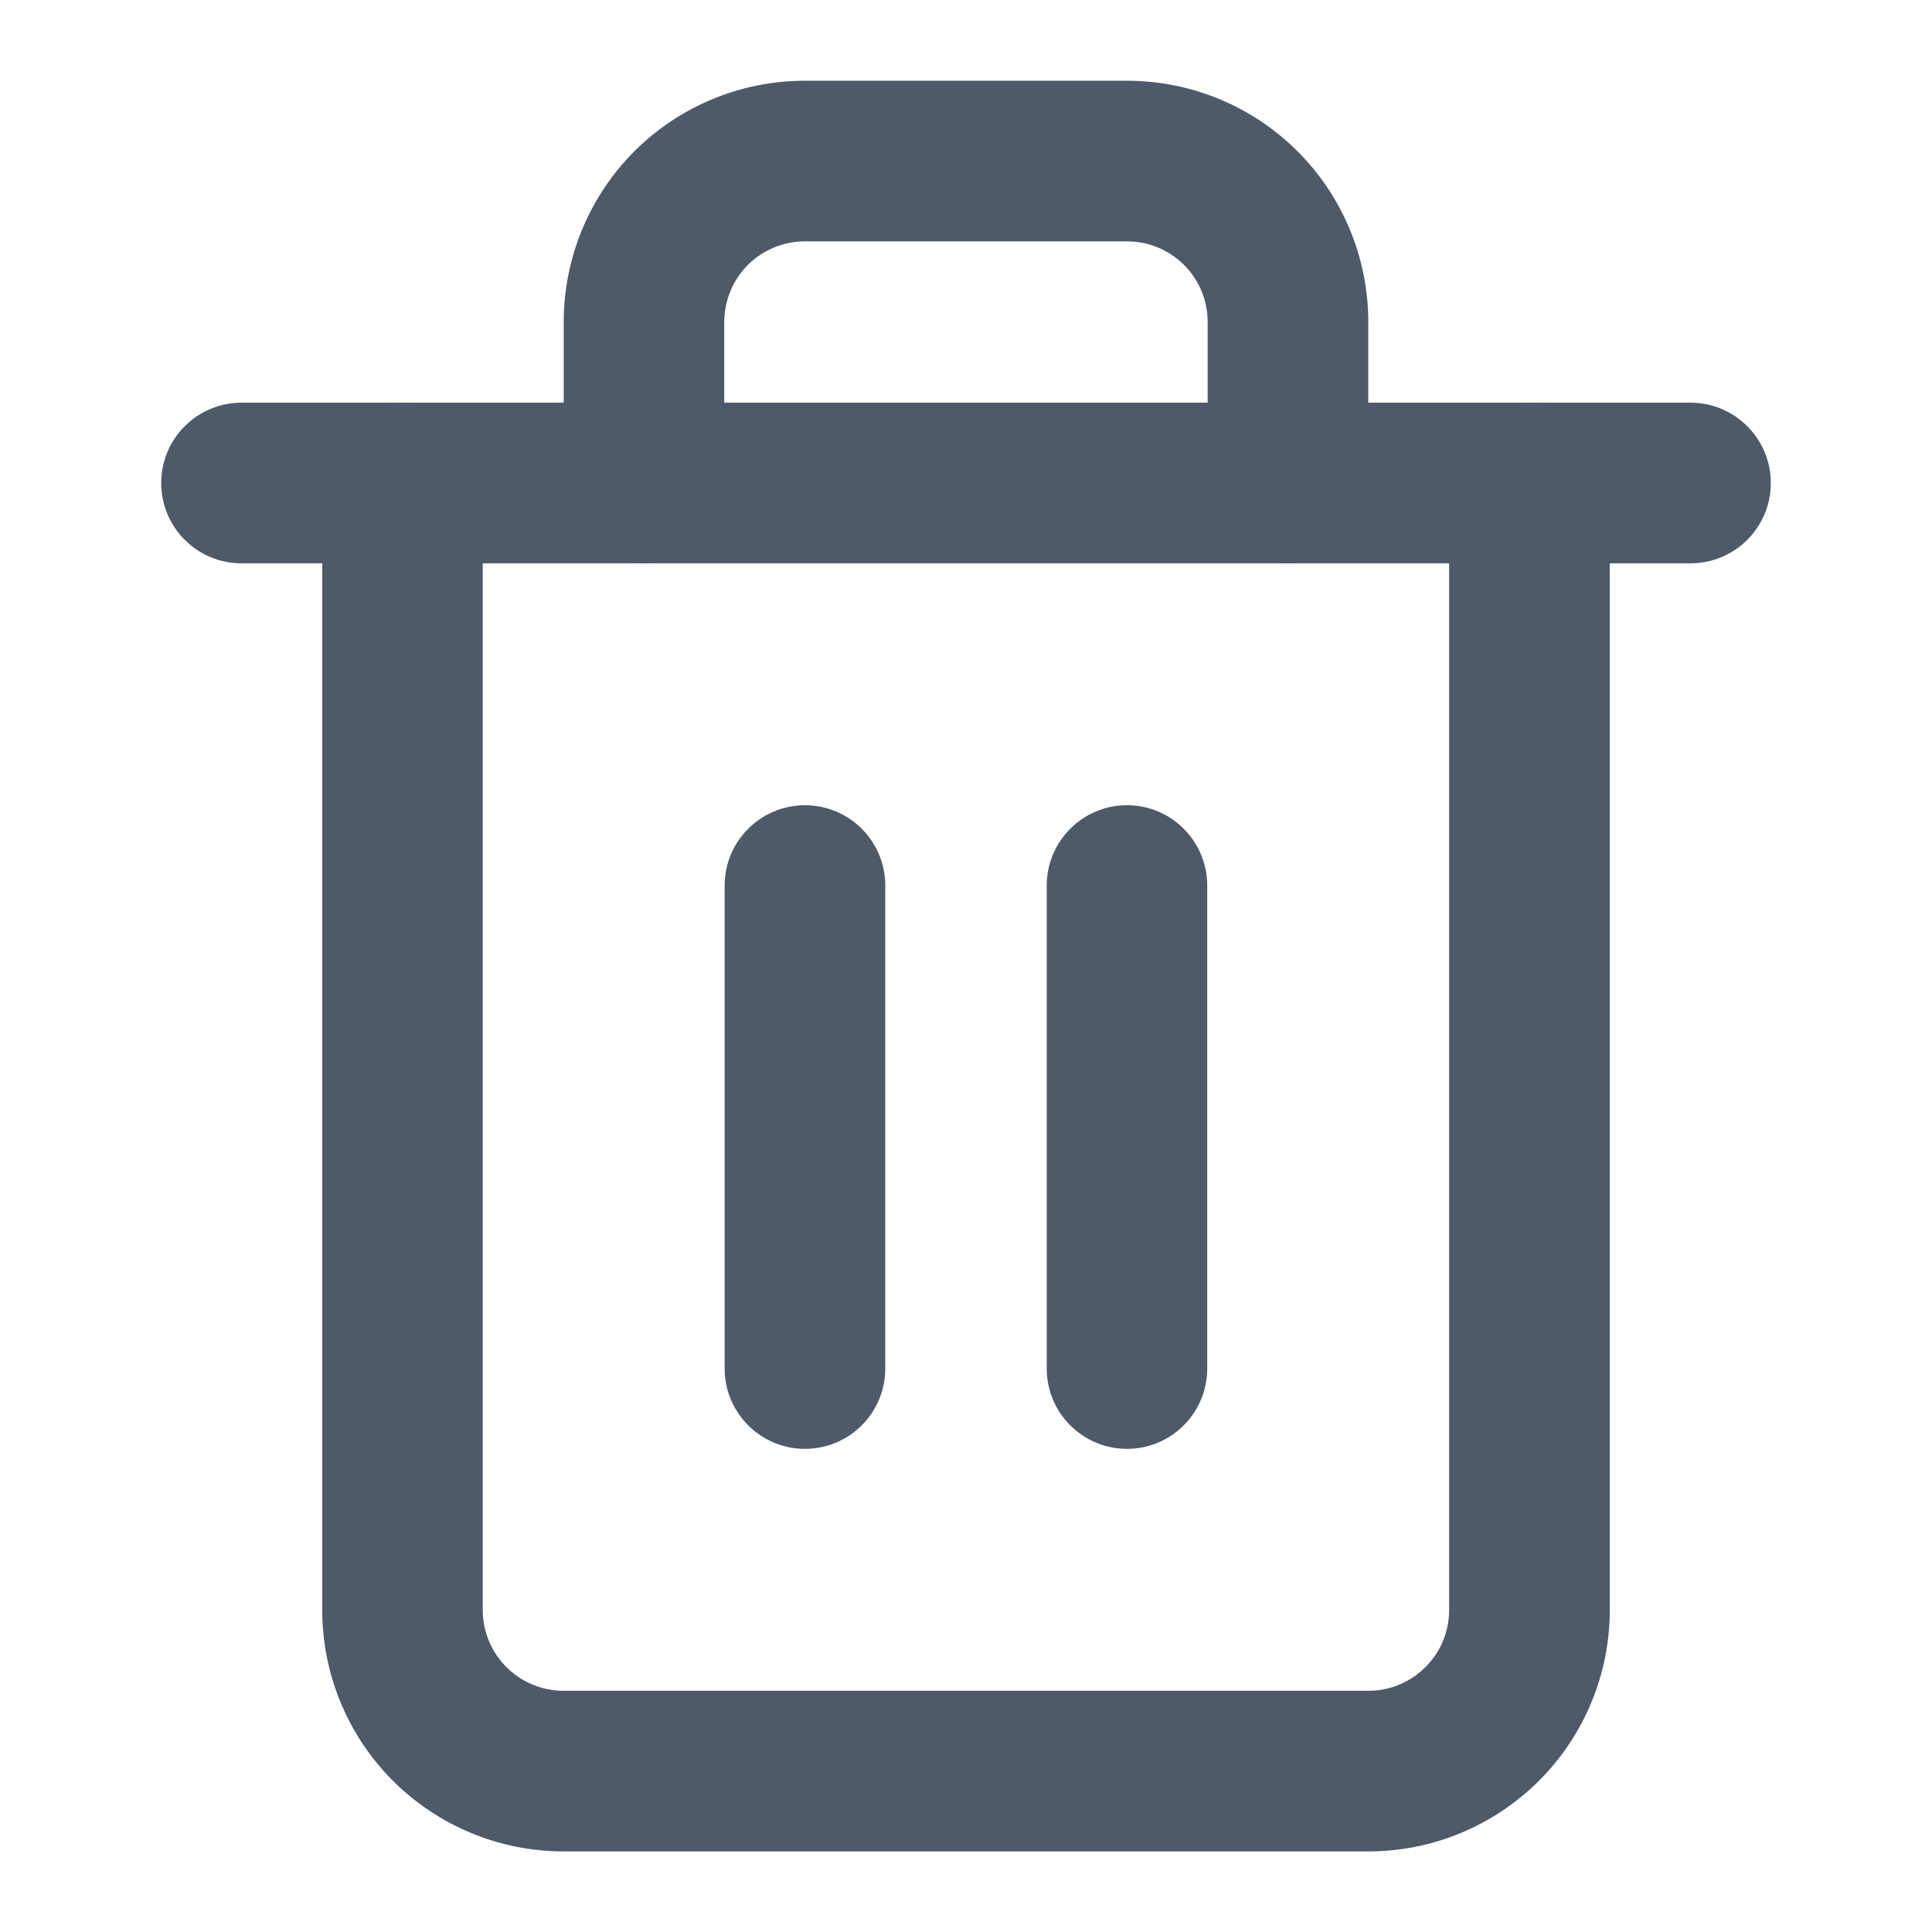
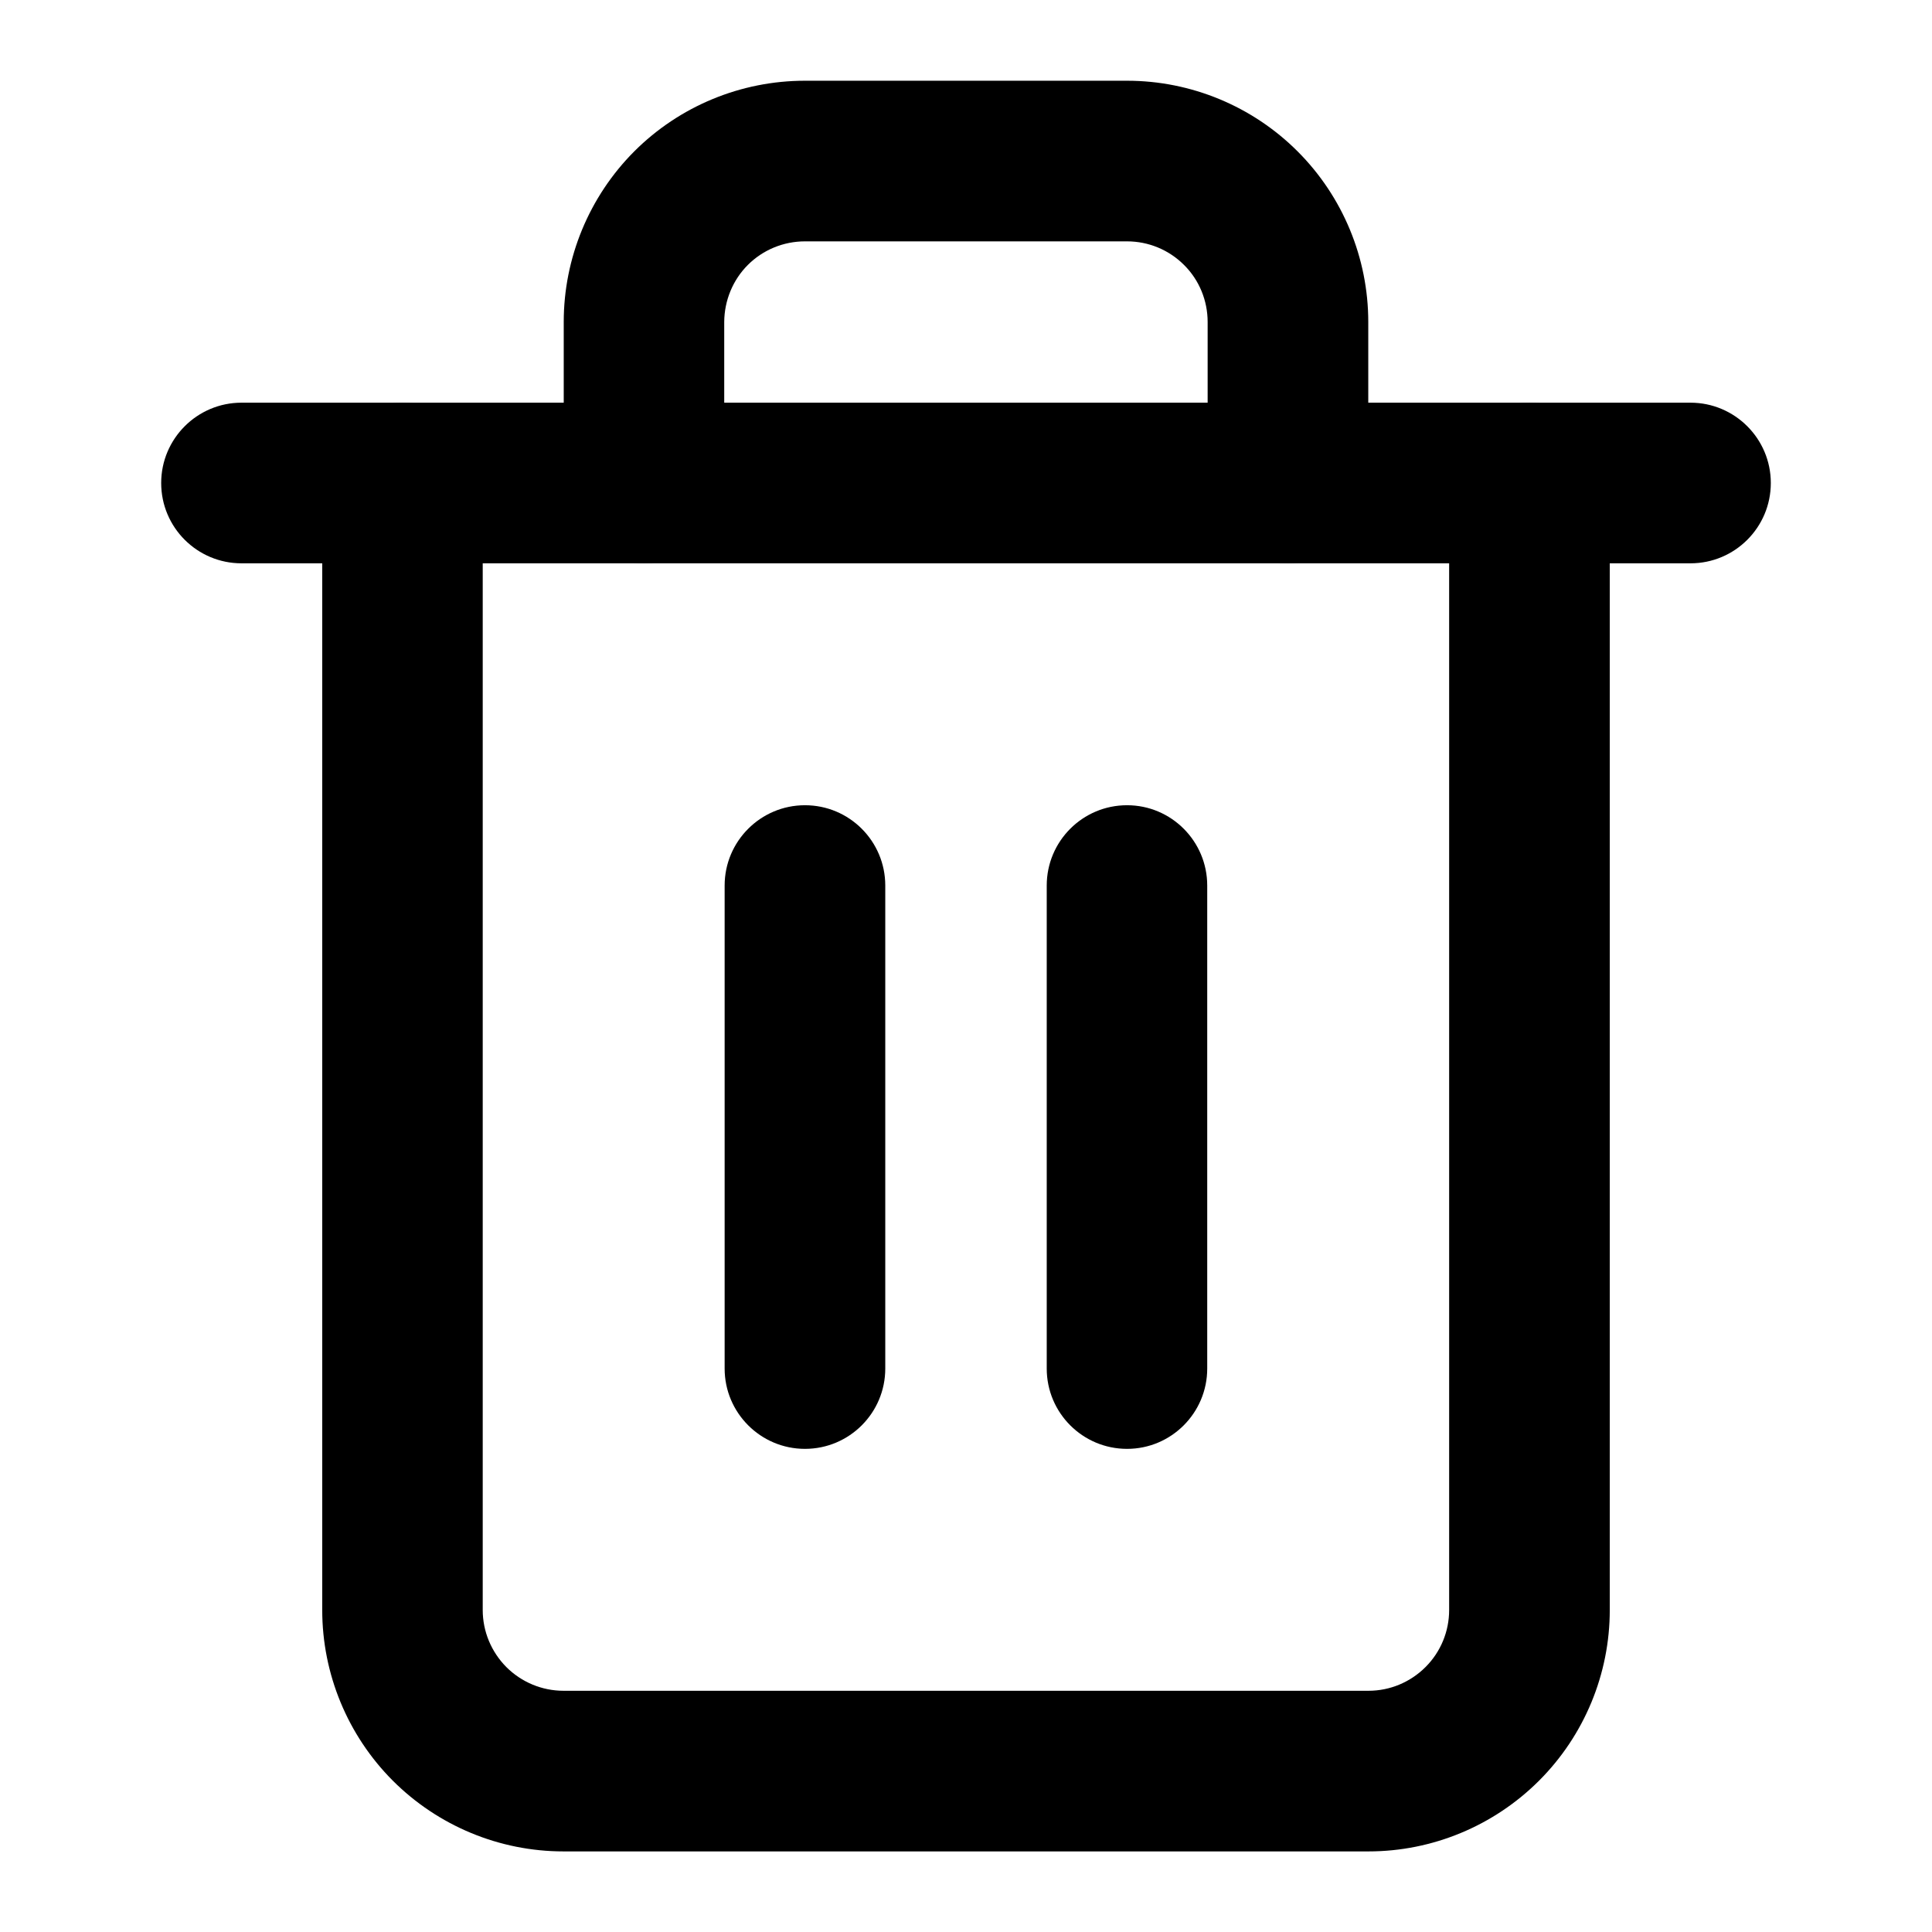
<svg xmlns="http://www.w3.org/2000/svg" width="14" height="14" viewBox="0 0 14 14" fill="none">
-   <path d="M5.251 9.917V6.417C5.251 6.096 5.512 5.835 5.833 5.835C6.155 5.835 6.415 6.096 6.415 6.417V9.917C6.415 10.238 6.155 10.499 5.833 10.499C5.512 10.499 5.251 10.238 5.251 9.917Z" fill="#4E5969" />
-   <path d="M7.585 9.917V6.417C7.585 6.096 7.845 5.835 8.167 5.835C8.488 5.835 8.748 6.096 8.748 6.417V9.917C8.748 10.238 8.488 10.499 8.167 10.499C7.845 10.499 7.585 10.238 7.585 9.917Z" fill="#4E5969" />
-   <path d="M2.335 11.667V3.5C2.335 3.179 2.595 2.918 2.917 2.918C3.238 2.918 3.498 3.179 3.498 3.5V11.667C3.498 11.822 3.56 11.97 3.669 12.08C3.779 12.19 3.928 12.252 4.083 12.252H9.917C10.072 12.252 10.22 12.19 10.33 12.08C10.44 11.97 10.501 11.822 10.501 11.667V3.5C10.501 3.179 10.762 2.918 11.083 2.918C11.404 2.918 11.665 3.179 11.665 3.5V11.667C11.665 12.13 11.481 12.575 11.153 12.903C10.825 13.231 10.38 13.416 9.917 13.416H4.083C3.619 13.416 3.174 13.231 2.846 12.903C2.519 12.575 2.335 12.13 2.335 11.667Z" fill="#4E5969" />
-   <path d="M12.25 2.918C12.571 2.918 12.832 3.179 12.832 3.5C12.832 3.822 12.571 4.082 12.25 4.082H1.75C1.429 4.082 1.168 3.822 1.168 3.5C1.168 3.179 1.429 2.918 1.75 2.918H12.25Z" fill="#4E5969" />
-   <path d="M8.751 3.5V2.333C8.751 2.178 8.69 2.029 8.58 1.92C8.47 1.81 8.322 1.749 8.167 1.749H5.833C5.678 1.749 5.529 1.81 5.419 1.92C5.31 2.029 5.249 2.178 5.248 2.333V3.5C5.248 3.822 4.988 4.082 4.667 4.082C4.345 4.082 4.085 3.822 4.085 3.5V2.333C4.085 1.87 4.269 1.425 4.596 1.097C4.924 0.769 5.369 0.585 5.833 0.585H8.167C8.63 0.585 9.075 0.769 9.403 1.097C9.731 1.425 9.915 1.87 9.915 2.333V3.5C9.915 3.822 9.654 4.082 9.333 4.082C9.012 4.082 8.751 3.822 8.751 3.5Z" fill="#4E5969" />
+   <path d="M5.251 9.917V6.417C5.251 6.096 5.512 5.835 5.833 5.835C6.155 5.835 6.415 6.096 6.415 6.417V9.917C6.415 10.238 6.155 10.499 5.833 10.499C5.512 10.499 5.251 10.238 5.251 9.917Z" fill="currentColor" />
+   <path d="M7.585 9.917V6.417C7.585 6.096 7.845 5.835 8.167 5.835C8.488 5.835 8.748 6.096 8.748 6.417V9.917C8.748 10.238 8.488 10.499 8.167 10.499C7.845 10.499 7.585 10.238 7.585 9.917Z" fill="currentColor" />
+   <path d="M2.335 11.667V3.5C2.335 3.179 2.595 2.918 2.917 2.918C3.238 2.918 3.498 3.179 3.498 3.5V11.667C3.498 11.822 3.56 11.97 3.669 12.08C3.779 12.19 3.928 12.252 4.083 12.252H9.917C10.072 12.252 10.22 12.19 10.33 12.08C10.44 11.97 10.501 11.822 10.501 11.667V3.5C10.501 3.179 10.762 2.918 11.083 2.918C11.404 2.918 11.665 3.179 11.665 3.5V11.667C11.665 12.13 11.481 12.575 11.153 12.903C10.825 13.231 10.38 13.416 9.917 13.416H4.083C3.619 13.416 3.174 13.231 2.846 12.903C2.519 12.575 2.335 12.13 2.335 11.667Z" fill="currentColor" />
+   <path d="M12.25 2.918C12.571 2.918 12.832 3.179 12.832 3.5C12.832 3.822 12.571 4.082 12.25 4.082H1.75C1.429 4.082 1.168 3.822 1.168 3.5C1.168 3.179 1.429 2.918 1.75 2.918H12.25Z" fill="currentColor" />
+   <path d="M8.751 3.5V2.333C8.751 2.178 8.69 2.029 8.58 1.92C8.47 1.81 8.322 1.749 8.167 1.749H5.833C5.678 1.749 5.529 1.81 5.419 1.92C5.31 2.029 5.249 2.178 5.248 2.333V3.5C5.248 3.822 4.988 4.082 4.667 4.082C4.345 4.082 4.085 3.822 4.085 3.5V2.333C4.085 1.87 4.269 1.425 4.596 1.097C4.924 0.769 5.369 0.585 5.833 0.585H8.167C8.63 0.585 9.075 0.769 9.403 1.097C9.731 1.425 9.915 1.87 9.915 2.333V3.5C9.915 3.822 9.654 4.082 9.333 4.082C9.012 4.082 8.751 3.822 8.751 3.5Z" fill="currentColor" />
</svg>
